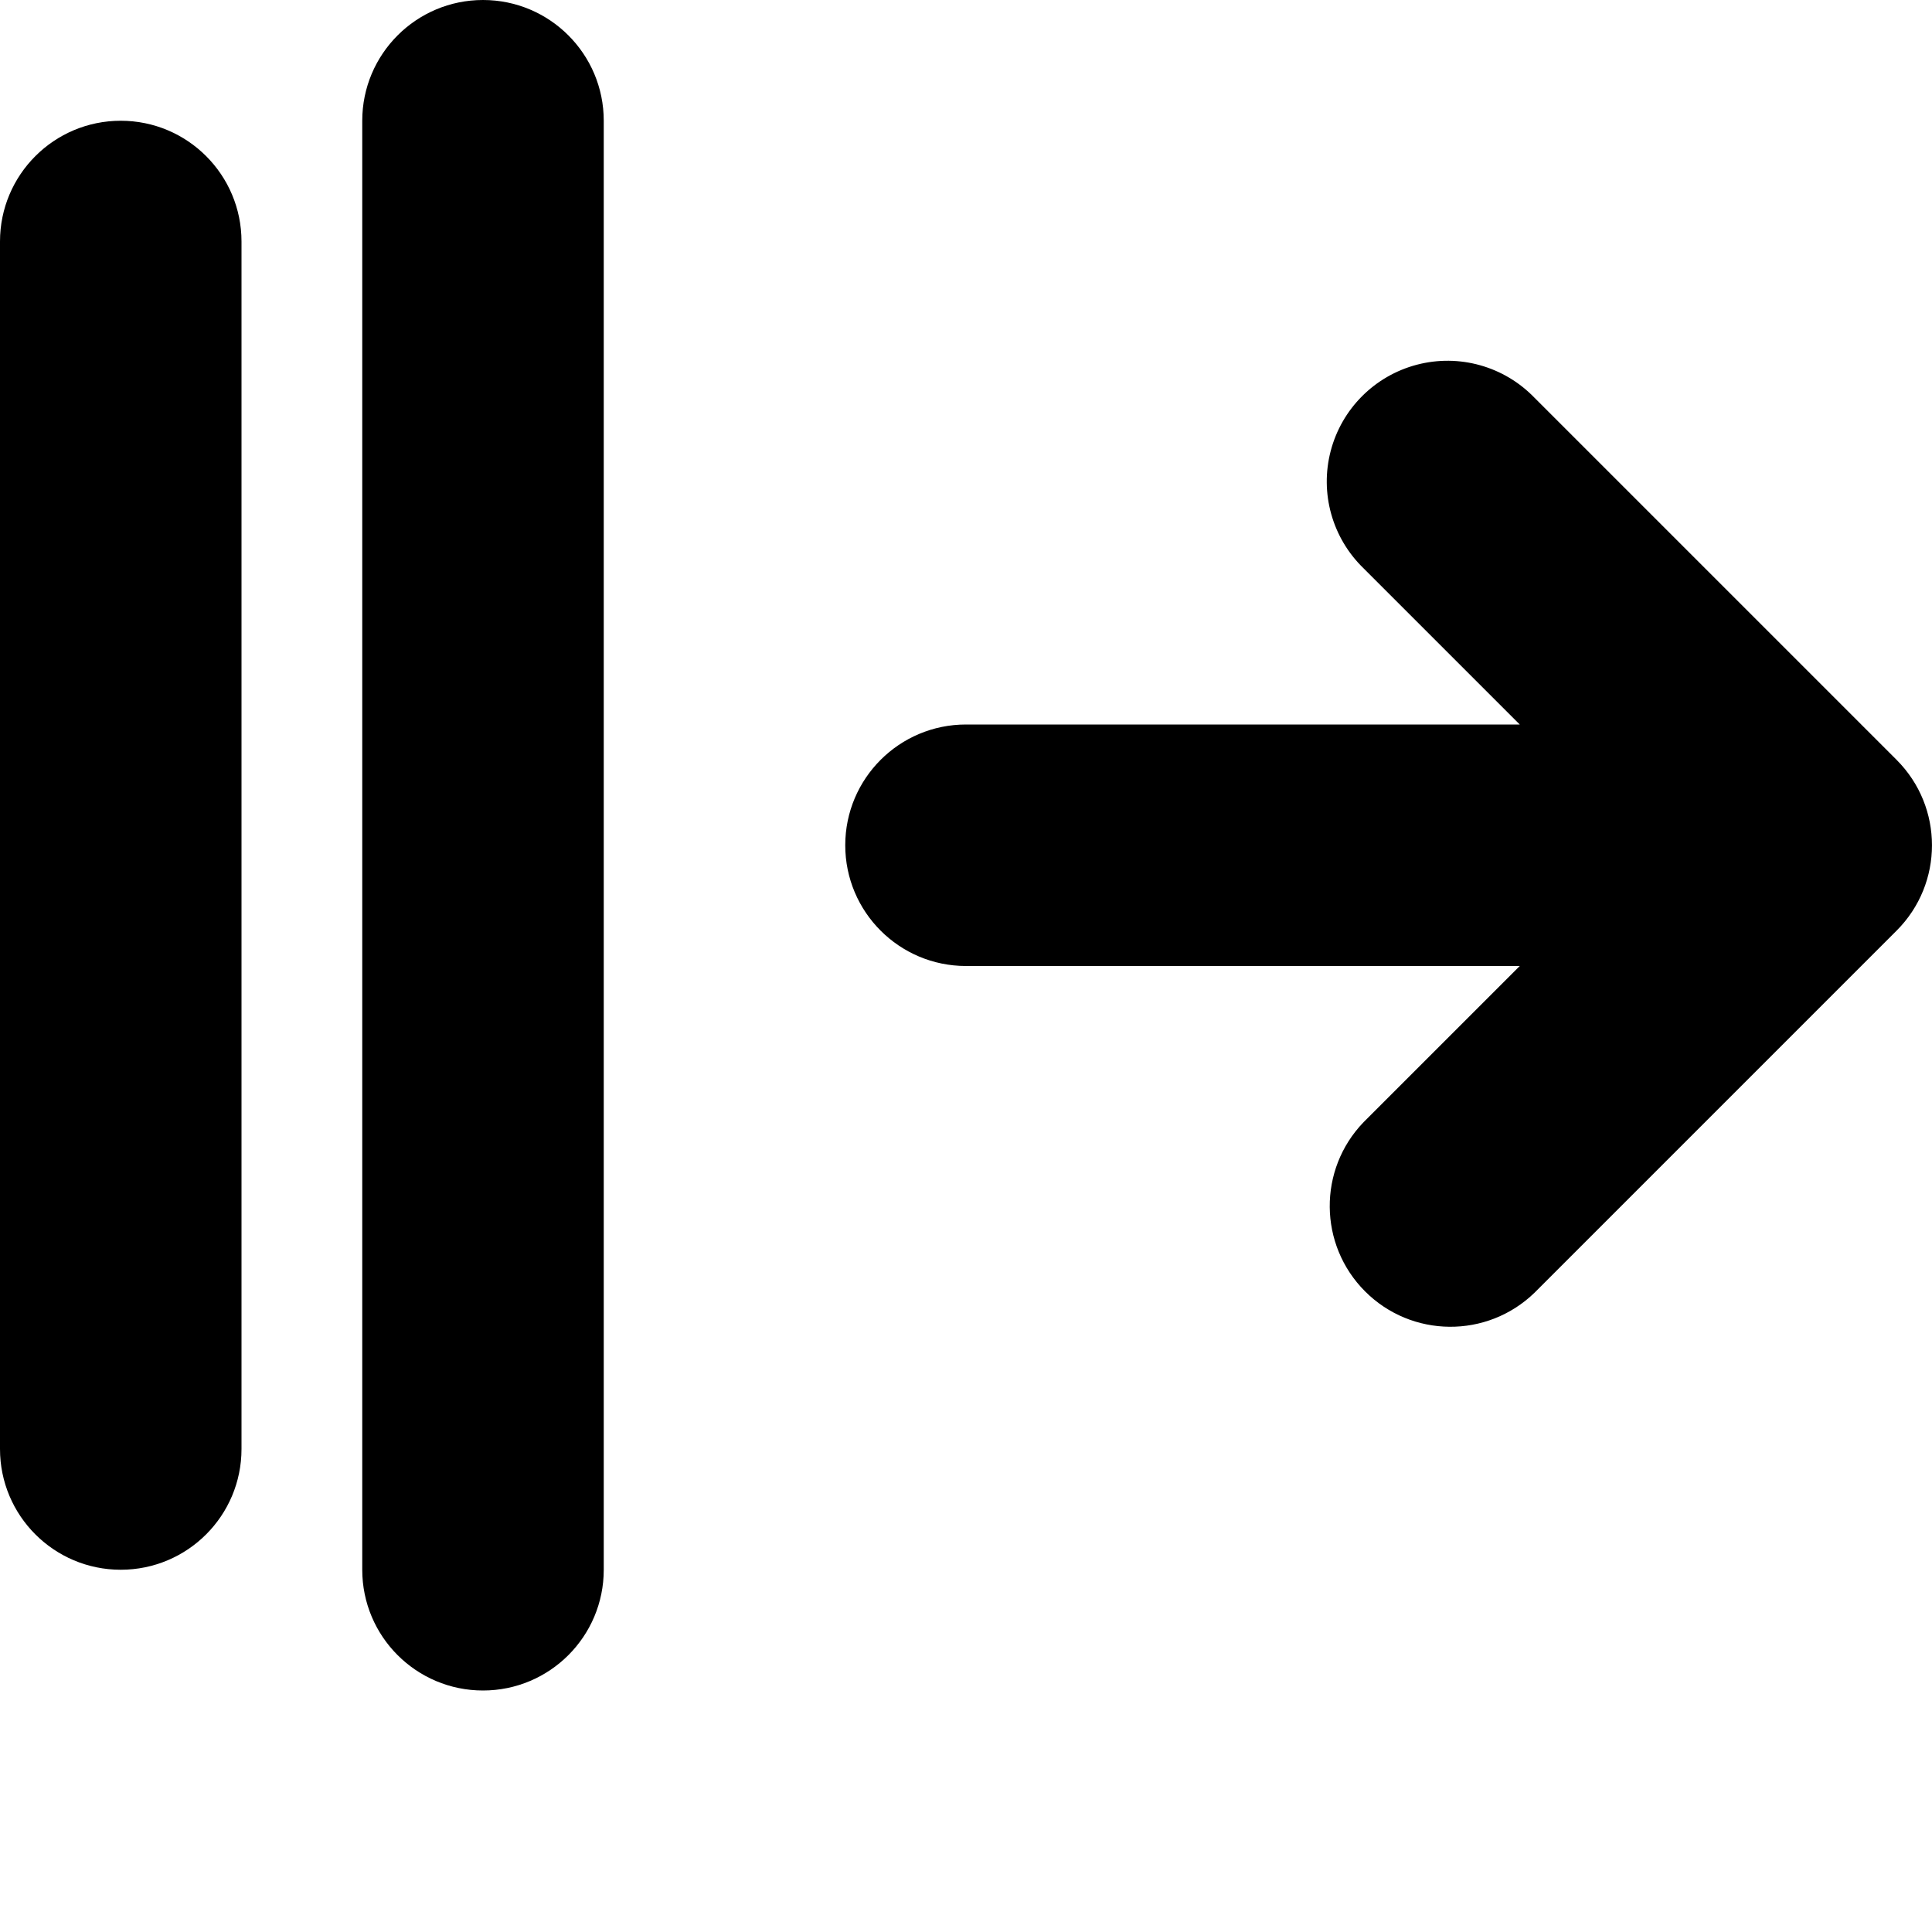
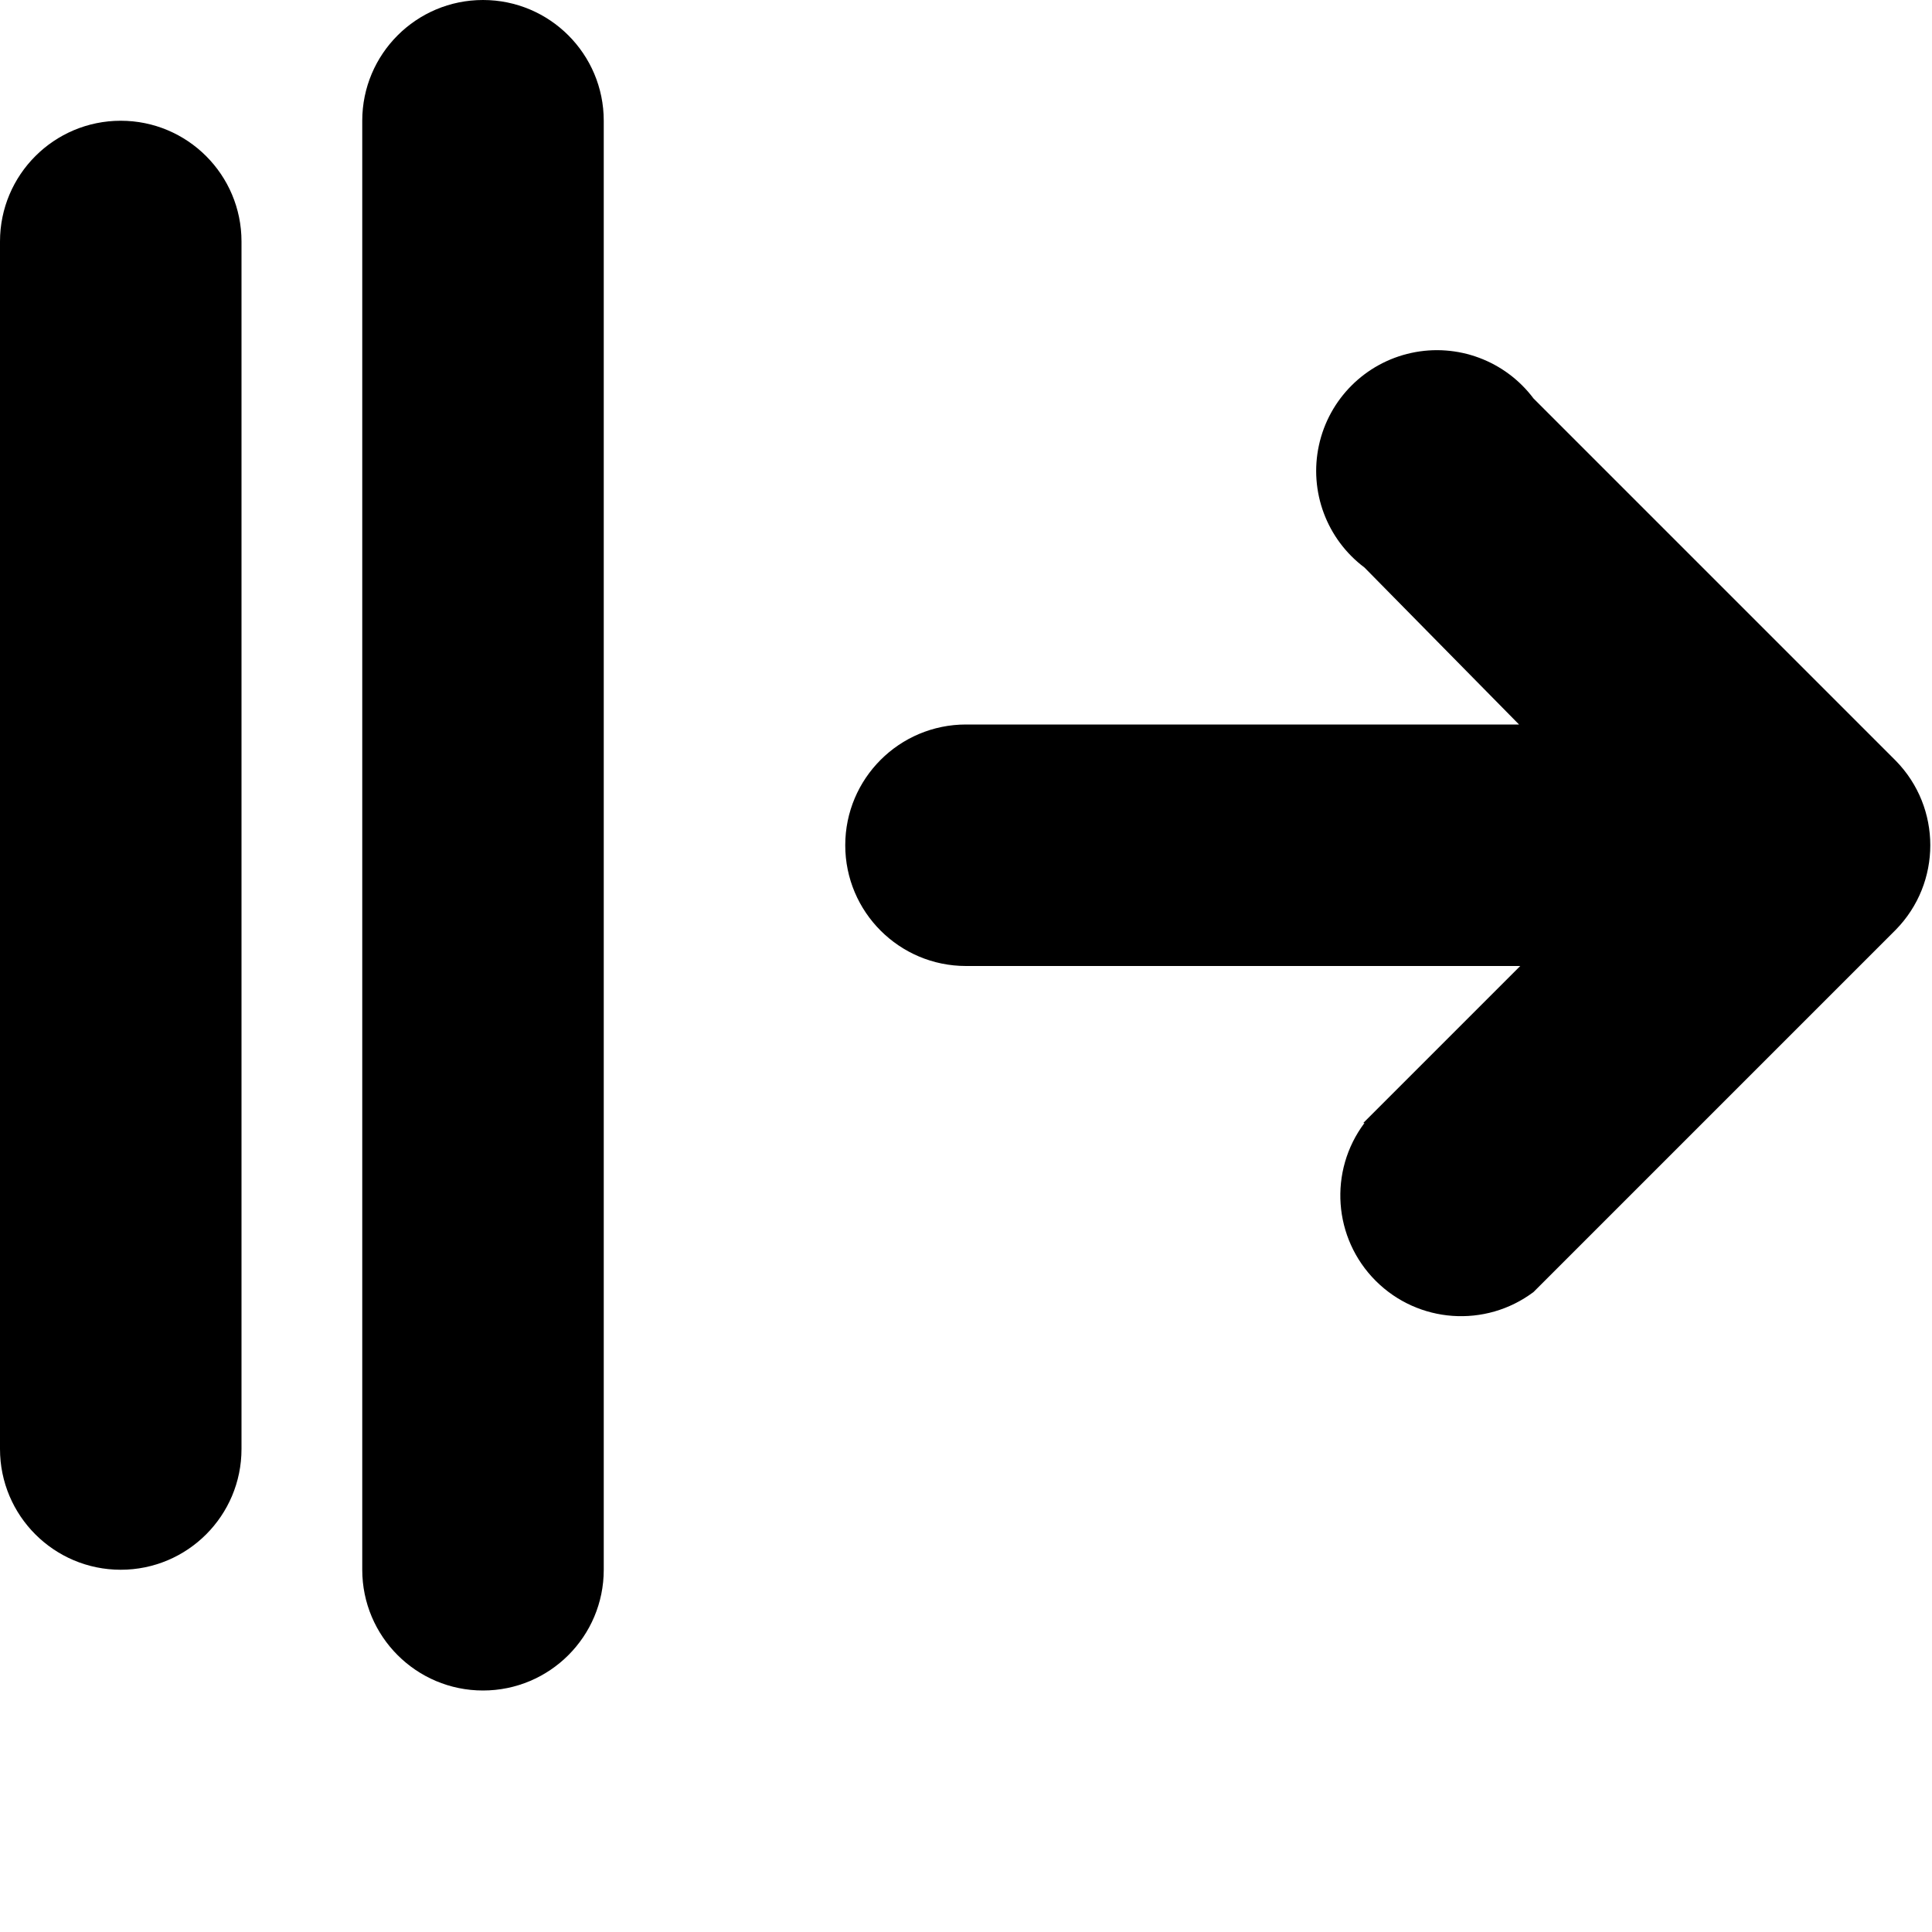
- <svg xmlns="http://www.w3.org/2000/svg" viewBox="0 0 16 16" fill="none">
-   <path d="M4 0a1 1 0 0 0-1 1v12a1 1 0 1 0 2 0V1a1 1 0 0 0-1-1ZM11.293 9.293a1 1 0 0 0 1.414 1.414l3-3a1 1 0 0 0 0-1.414l-3-3a1 1 0 1 0-1.414 1.414L12.586 6H8a1 1 0 1 0 0 2h4.586l-1.293 1.293ZM1 1a1 1 0 0 0-1 1v10a1 1 0 1 0 2 0V2a1 1 0 0 0-1-1Z" fill="currentColor" />
+ <svg xmlns="http://www.w3.org/2000/svg" fill="none" viewBox="0 0 16 16">
+   <path fill="currentColor" d="M4 0a1 1 0 0 0-1 1v12a1 1 0 1 0 2 0V1a1 1 0 0 0-1-1Zm7.3 9.3a1 1 0 0 0 1.4 1.4l3-3a1 1 0 0 0 0-1.4l-3-3a1 1 0 1 0-1.4 1.4L12.58 6H8a1 1 0 1 0 0 2h4.59l-1.3 1.3ZM1 1a1 1 0 0 0-1 1v10a1 1 0 1 0 2 0V2a1 1 0 0 0-1-1Z" />
</svg>
